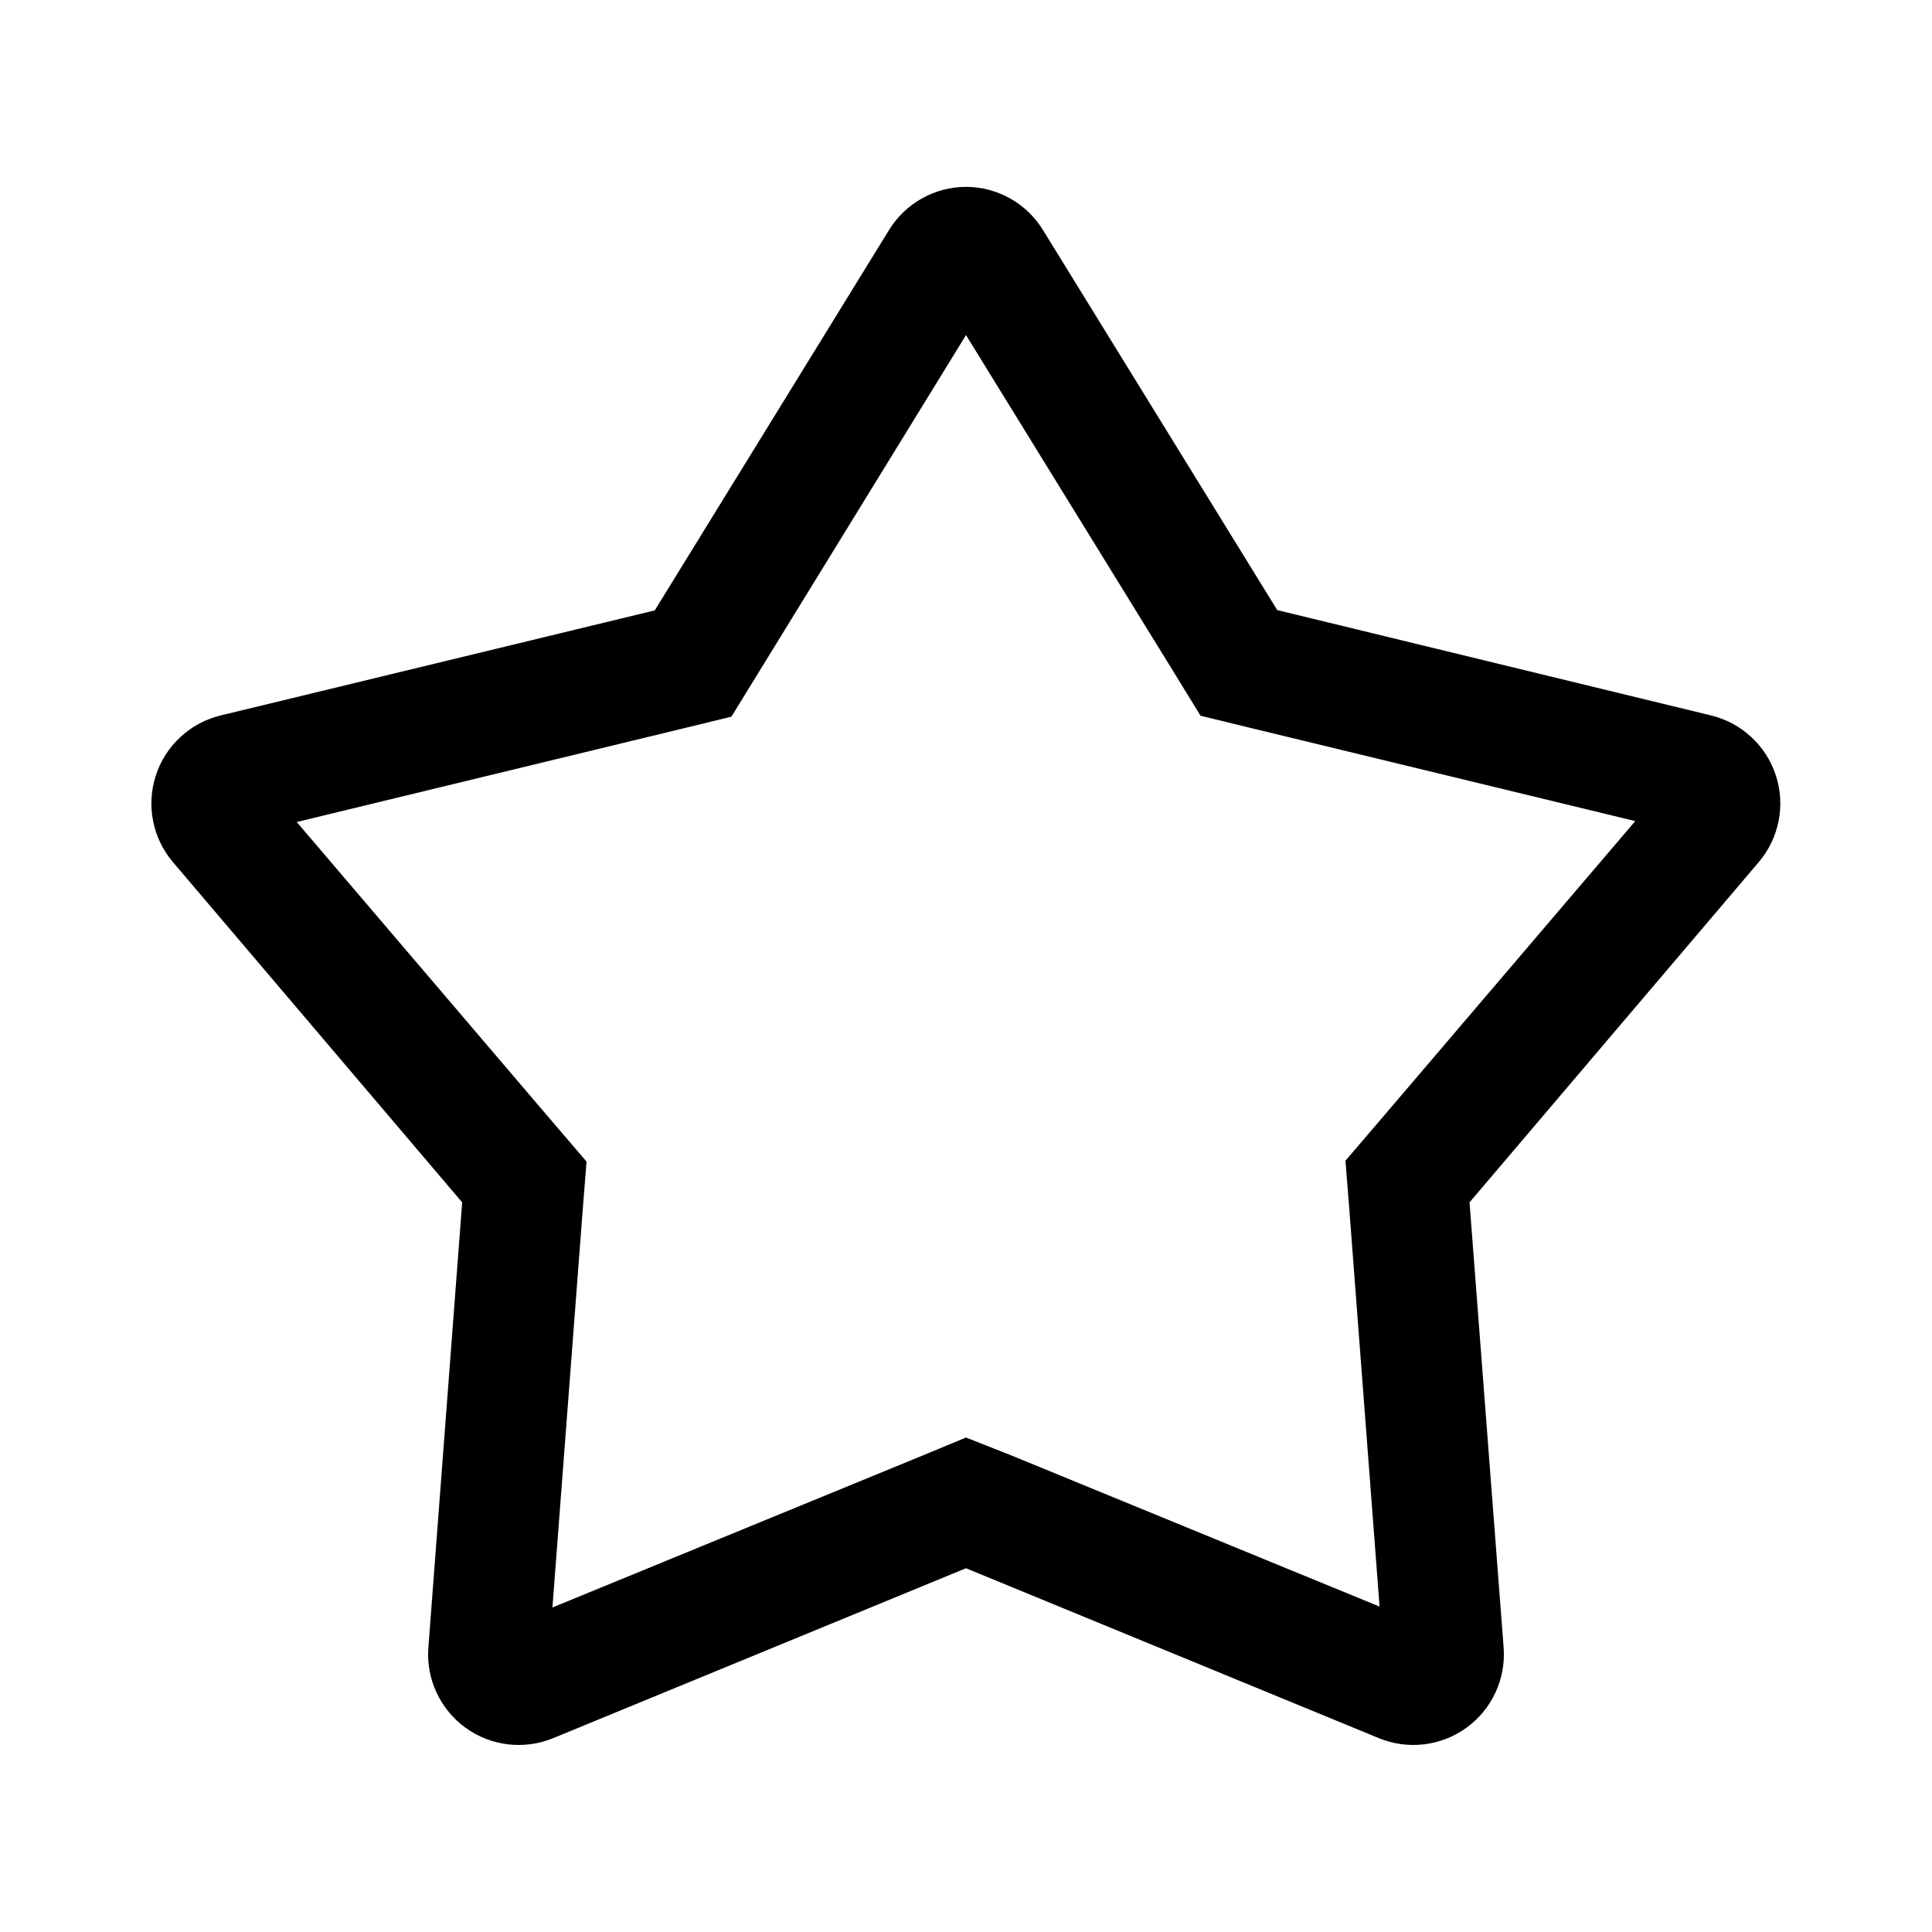
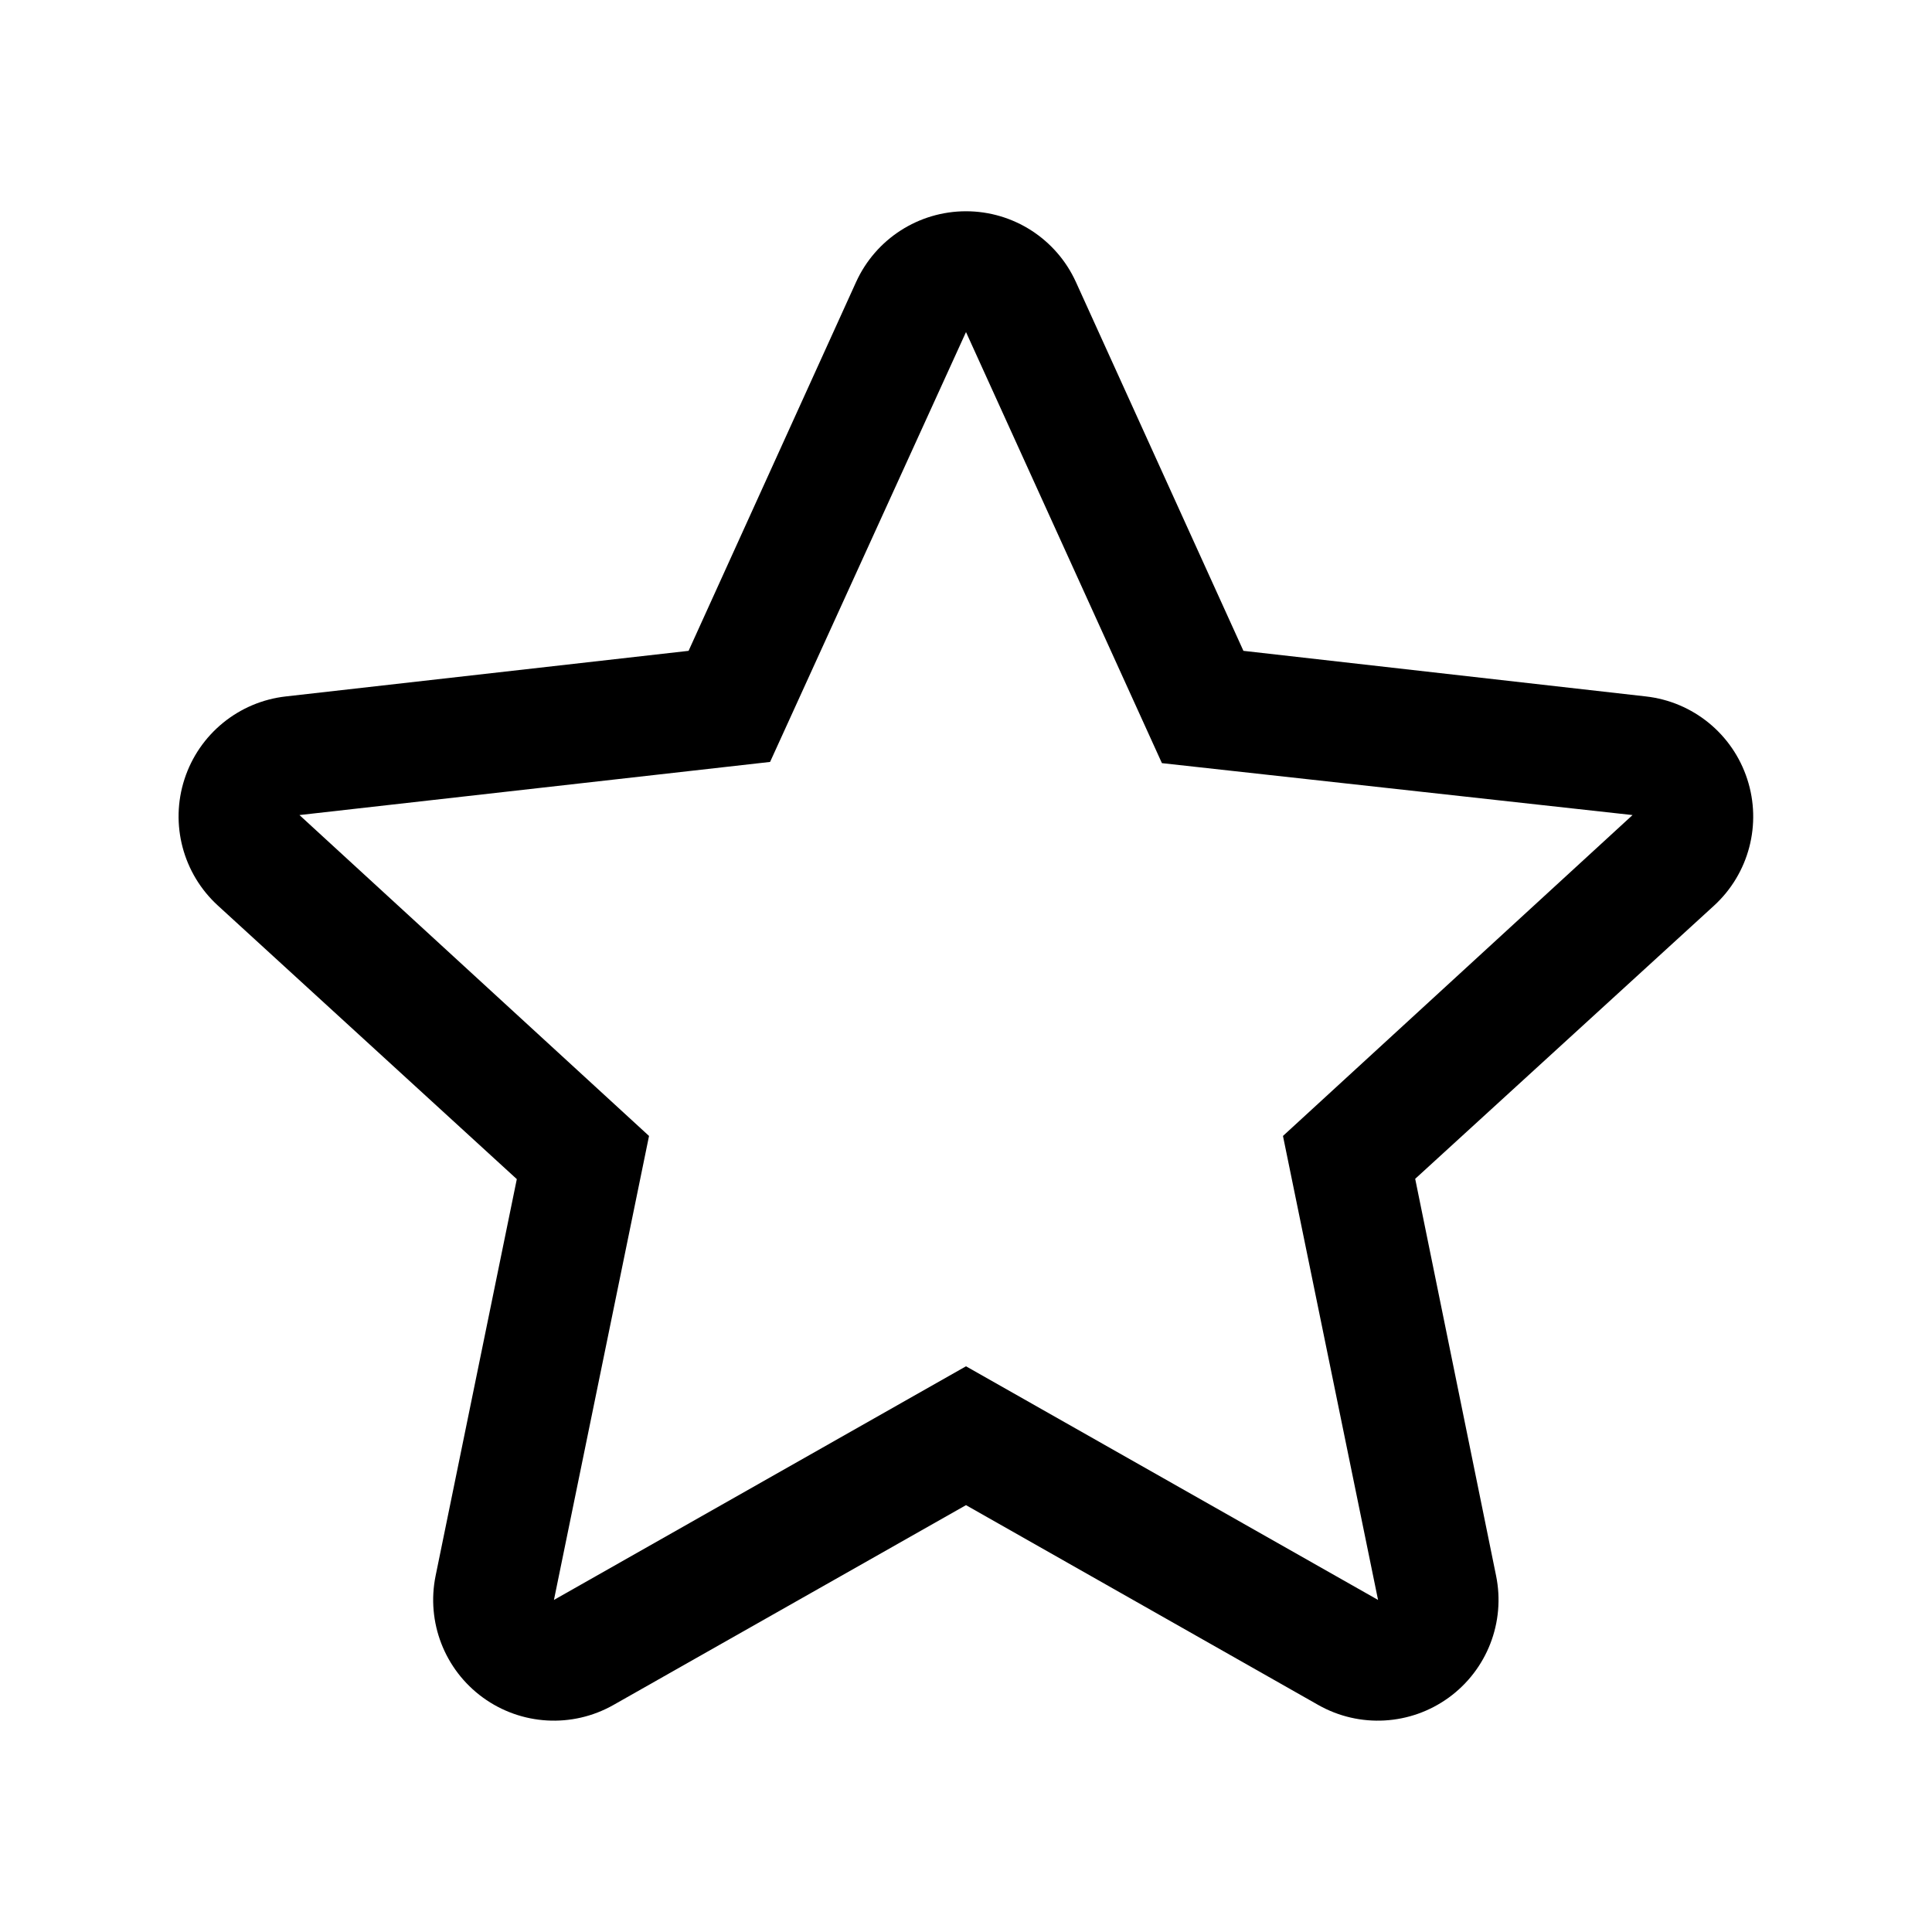
<svg viewBox="0 0 64 64">
-   <path d="M32,11.1l6.91,11.21.86,1.4,1.6.39,12.8,3.1-8.53,10-1.07,1.25.13,1.64,1,13.13-12.18-5L32,47.62l-1.52.63-12.18,5,1-13.13.13-1.64-1.07-1.25-8.53-10,12.8-3.1,1.6-.39.86-1.4L32,11.1m0-4.91a3,3,0,0,0-2.55,1.43l-7.76,12.6L7.31,23.7a3,3,0,0,0-1.58,4.86l9.58,11.27L14.19,54.58a3,3,0,0,0,4.13,3L32,51.95l13.68,5.63a3,3,0,0,0,4.13-3L48.68,39.83l9.58-11.27a3,3,0,0,0-1.58-4.86L42.31,20.21,34.55,7.62A3,3,0,0,0,32,6.19Z" />
+   <path d="M57.88,25.81a4,4,0,0,0-3.36-2.74L41.19,21.56,35.64,9.34a4,4,0,0,0-7.28,0L22.81,21.56,9.47,23.07A4,4,0,0,0,7.22,30l9.9,9.06L14.43,52.2a4,4,0,0,0,5.89,4.28L32,49.86l11.67,6.62a4,4,0,0,0,5.89-4.28L46.88,39.05,56.78,30A4,4,0,0,0,57.88,25.81ZM42.5,37.63,45.65,53,32,45.26,18.35,53,21.5,37.63,9.92,27l15.59-1.76L32,11l6.49,14.28L54.08,27Z" />
</svg>
